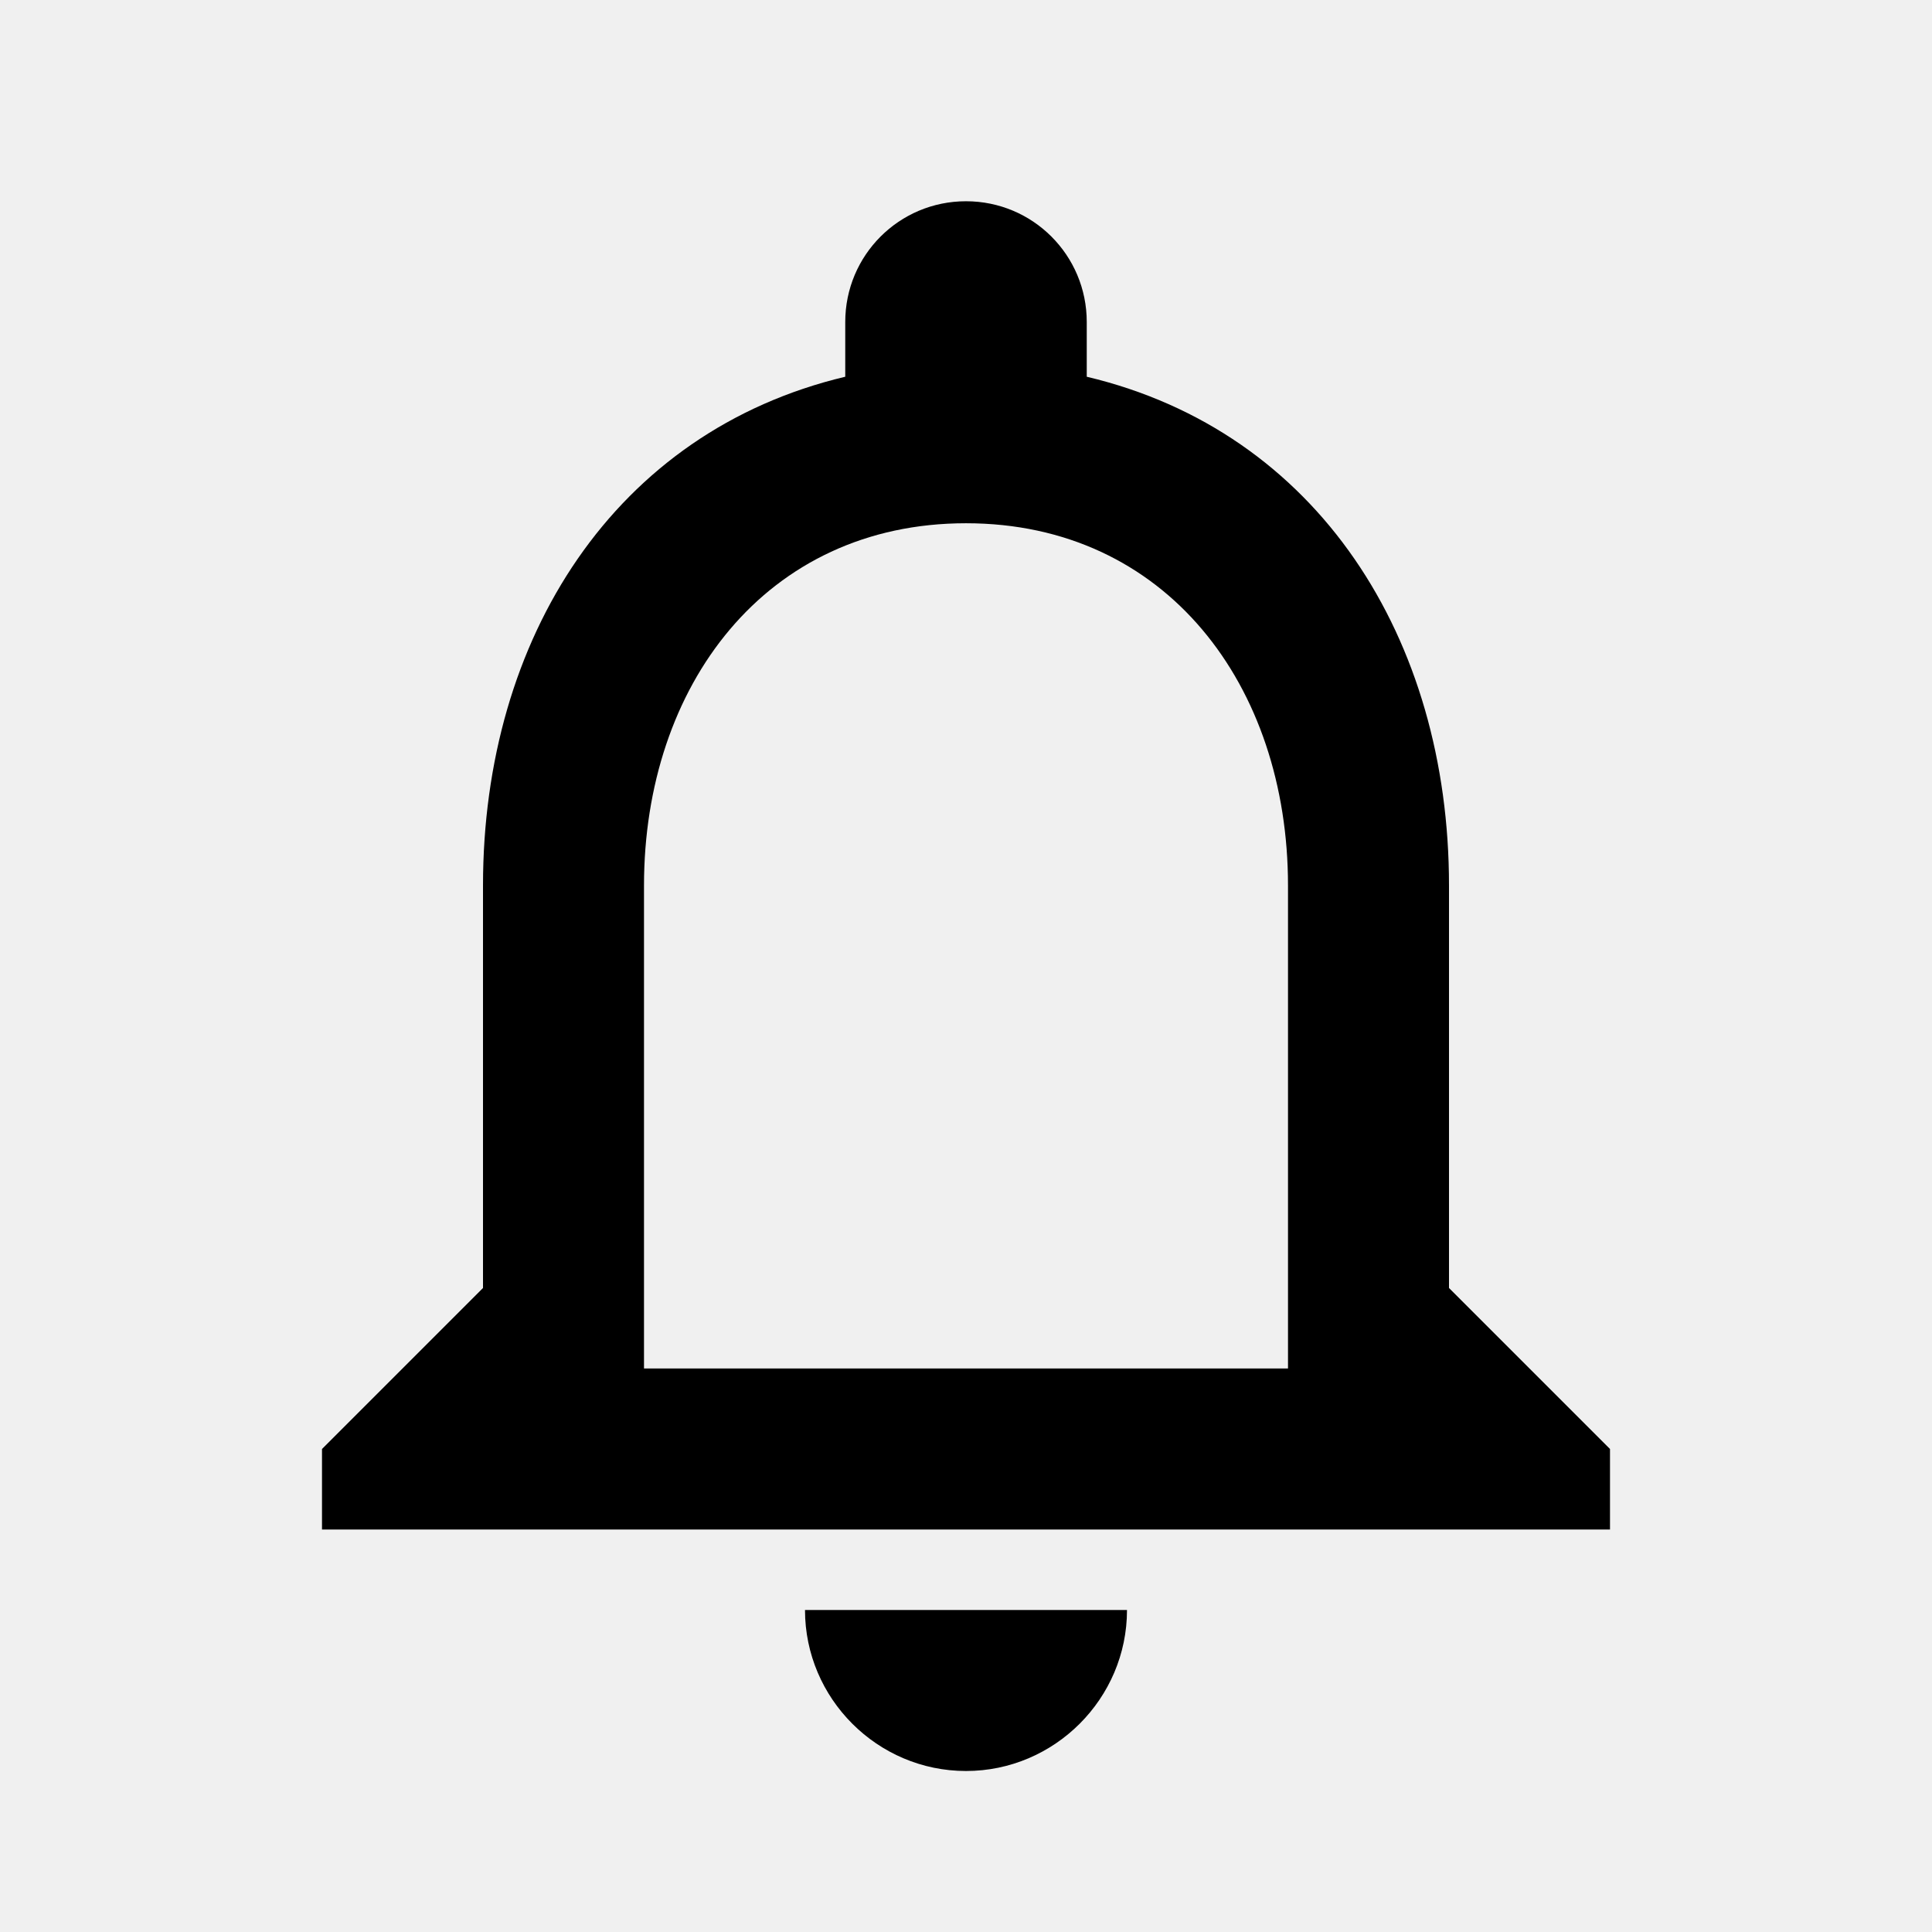
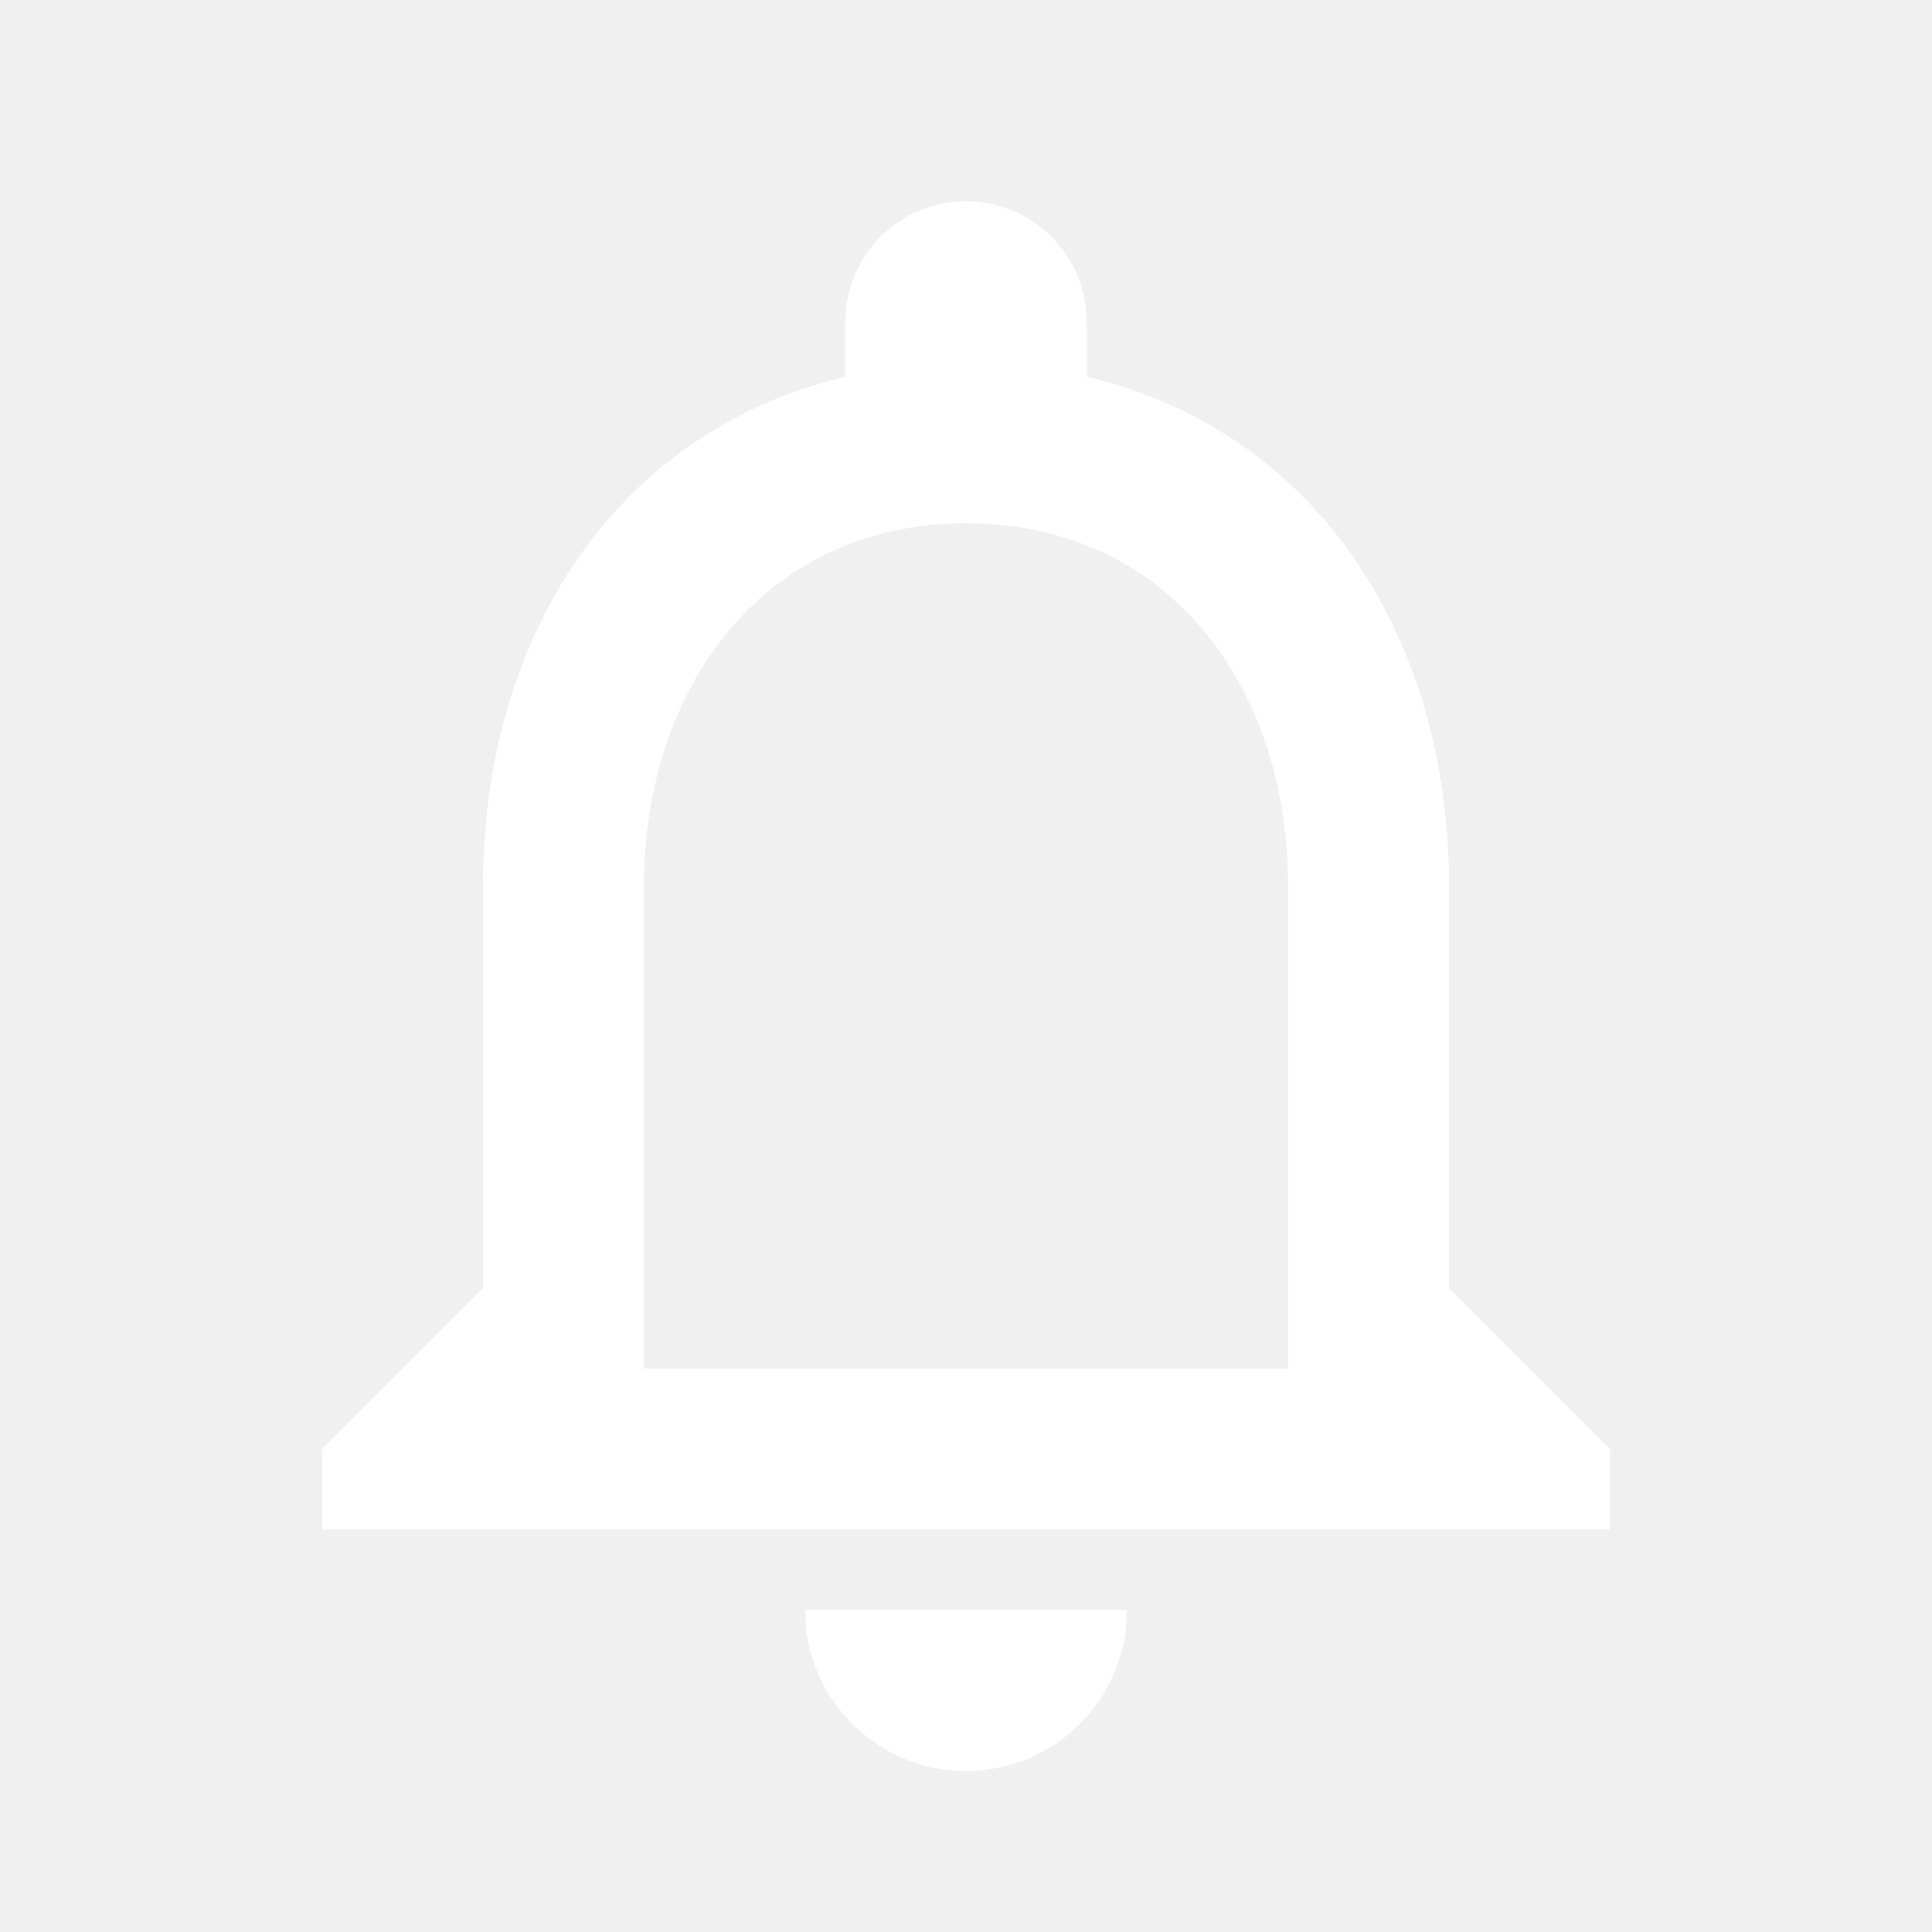
- <svg xmlns="http://www.w3.org/2000/svg" height="24" viewBox="0 0 24 24" width="24">
-   <path d="M0 0h24v24H0z" fill="none" />
-   <path d="M12 22c1.1 0 2-.9 2-2h-4c0 1.1.9 2 2 2zm6-6v-5c0-3.07-1.63-5.64-4.5-6.32V4c0-.83-.67-1.5-1.5-1.5s-1.5.67-1.5 1.5v.68C7.64 5.36 6 7.92 6 11v5l-2 2v1h16v-1l-2-2zm-2 1H8v-6c0-2.48 1.51-4.5 4-4.5s4 2.02 4 4.5v6z" />
+ <svg xmlns="http://www.w3.org/2000/svg" id="Layer_1" data-name="Layer 1" height="24" viewBox="0 0 24 24" width="24">
+   <defs>
+     <style>.cls-1{fill:none;}.cls-2{fill:#fff;}</style>
+   </defs>
+   <path class="cls-1" d="M0,0H24V24H0Z" transform="translate(0 0)" />
+   <path class="cls-2" d="M12,22a2,2,0,0,0,2-2H10A2,2,0,0,0,12,22Zm6-6V11c0-3.07-1.63-5.64-4.5-6.32V4a1.5,1.5,0,0,0-3,0v.68C7.64,5.36,6,7.92,6,11v5L4,18v1H20V18Zm-2,1H8V11c0-2.48,1.51-4.5,4-4.5s4,2,4,4.5Z" transform="translate(0 0)" />
</svg>
